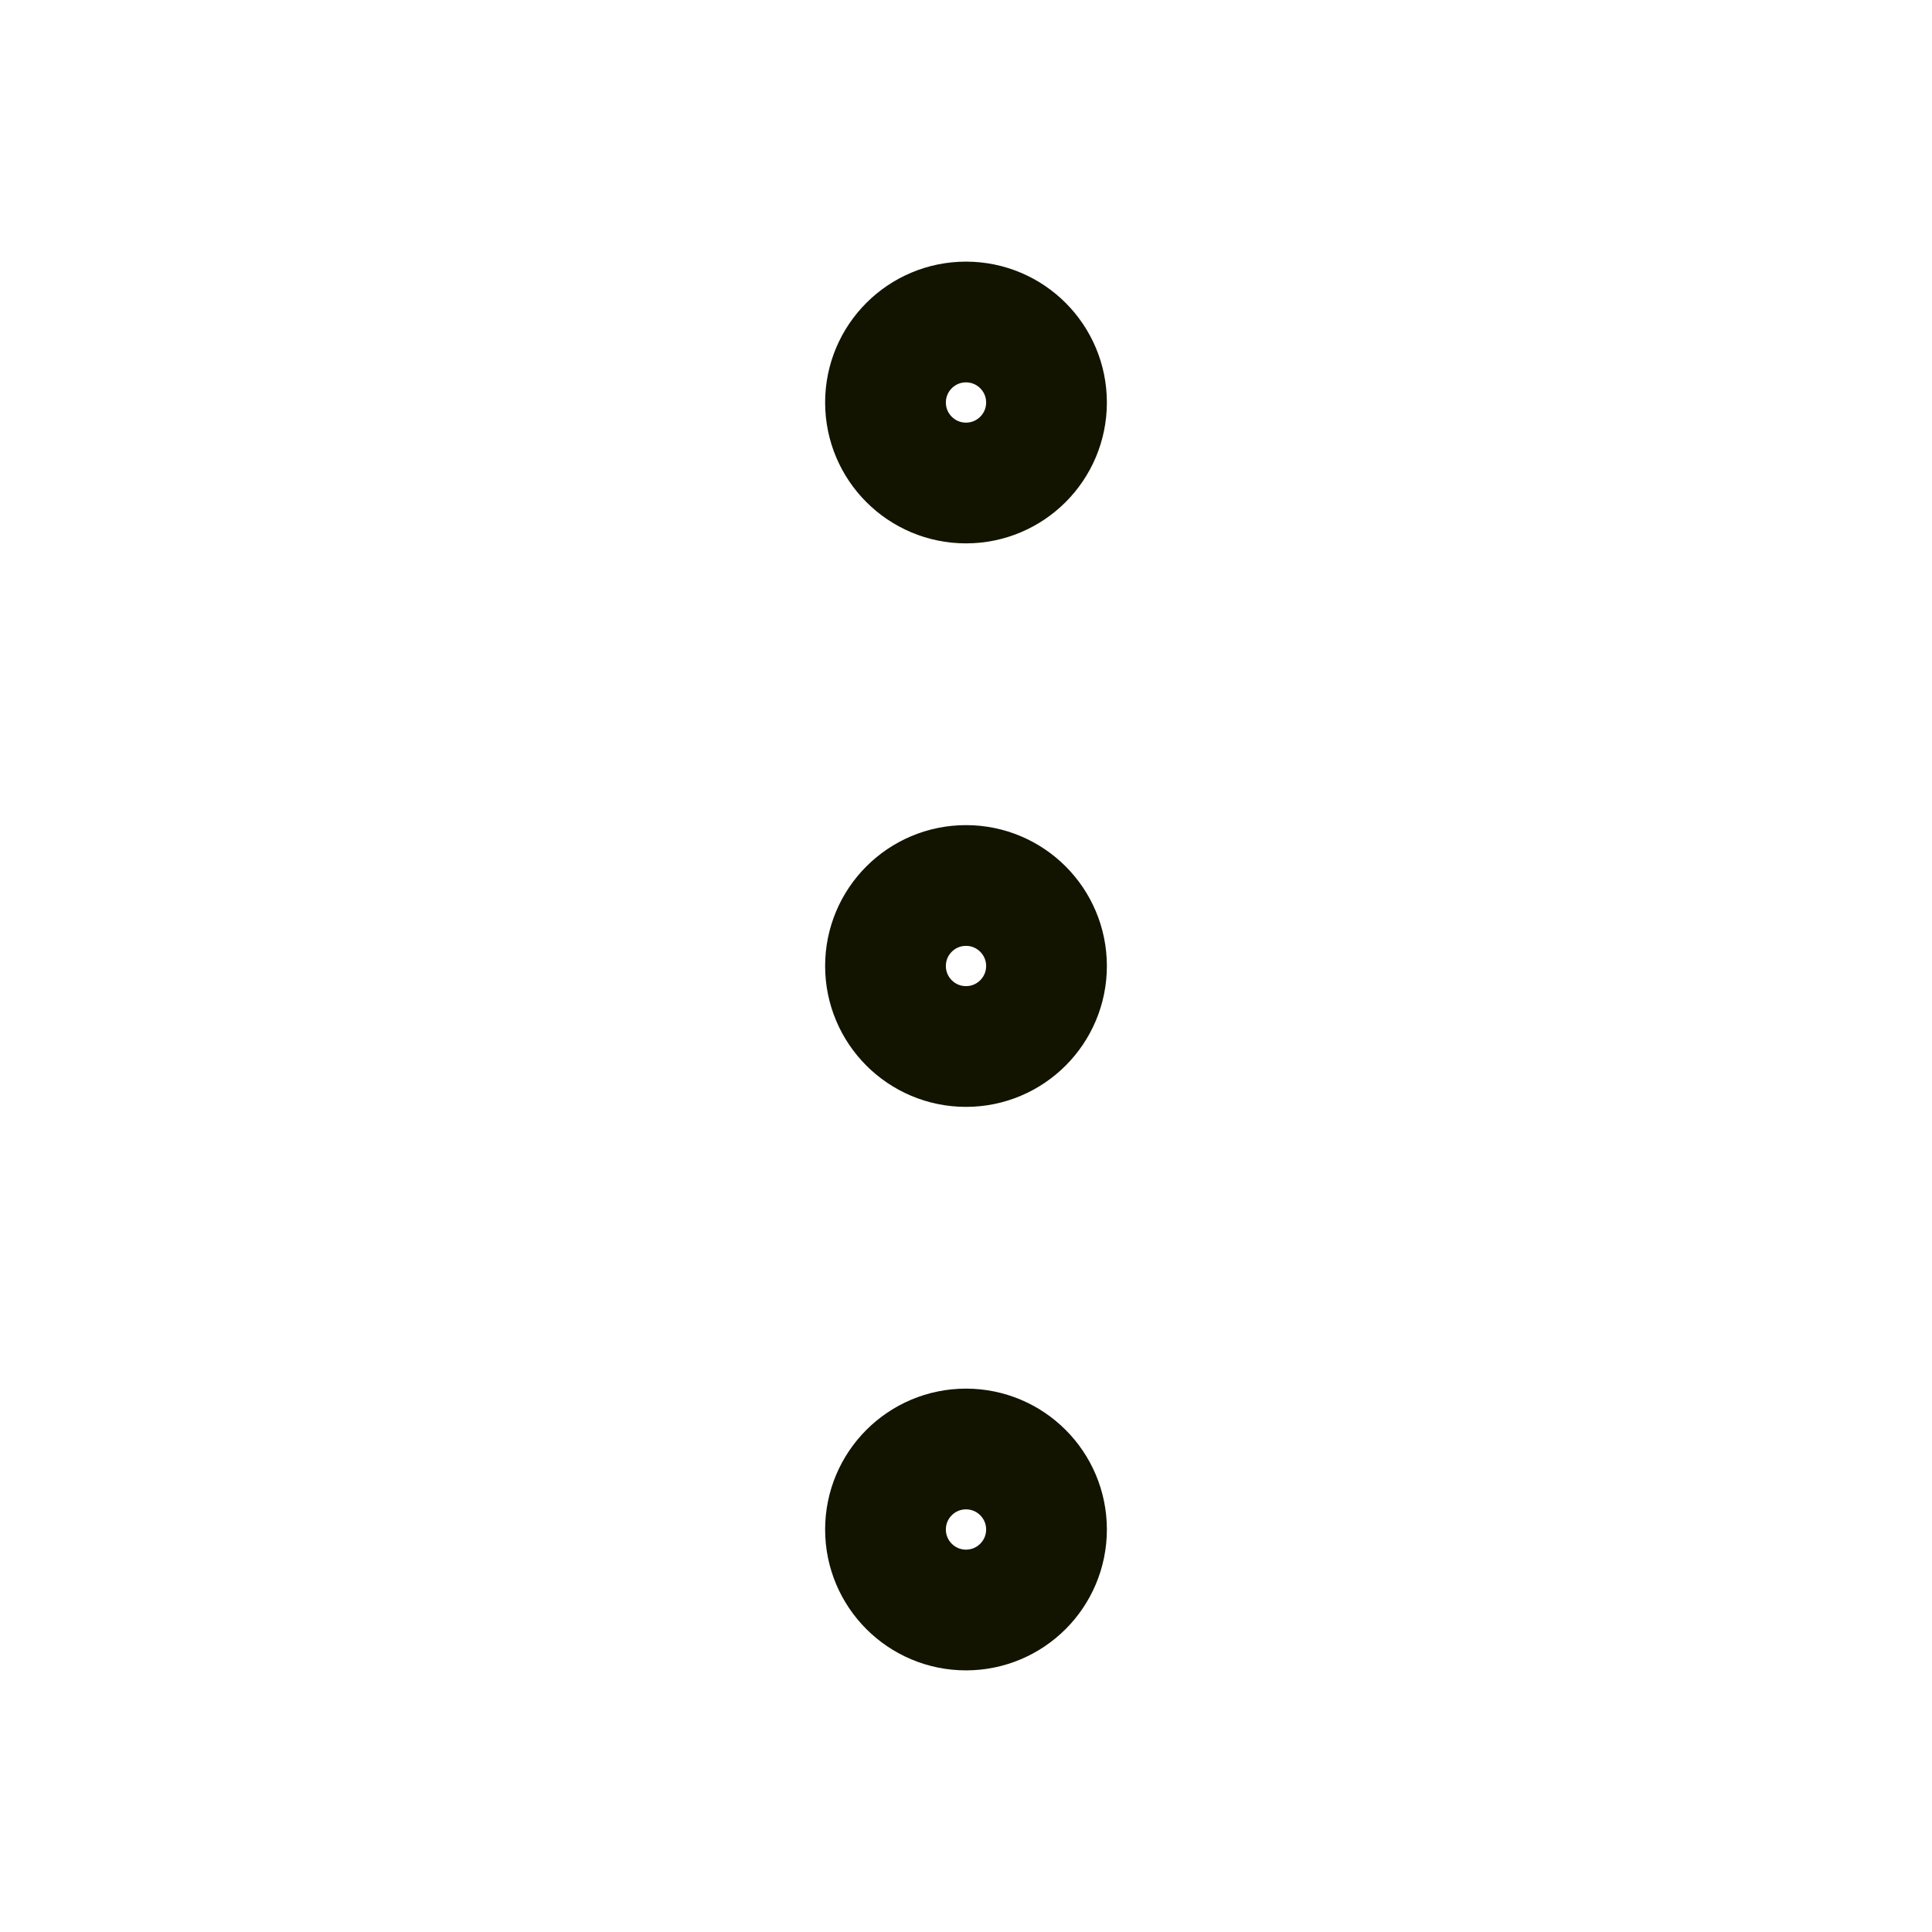
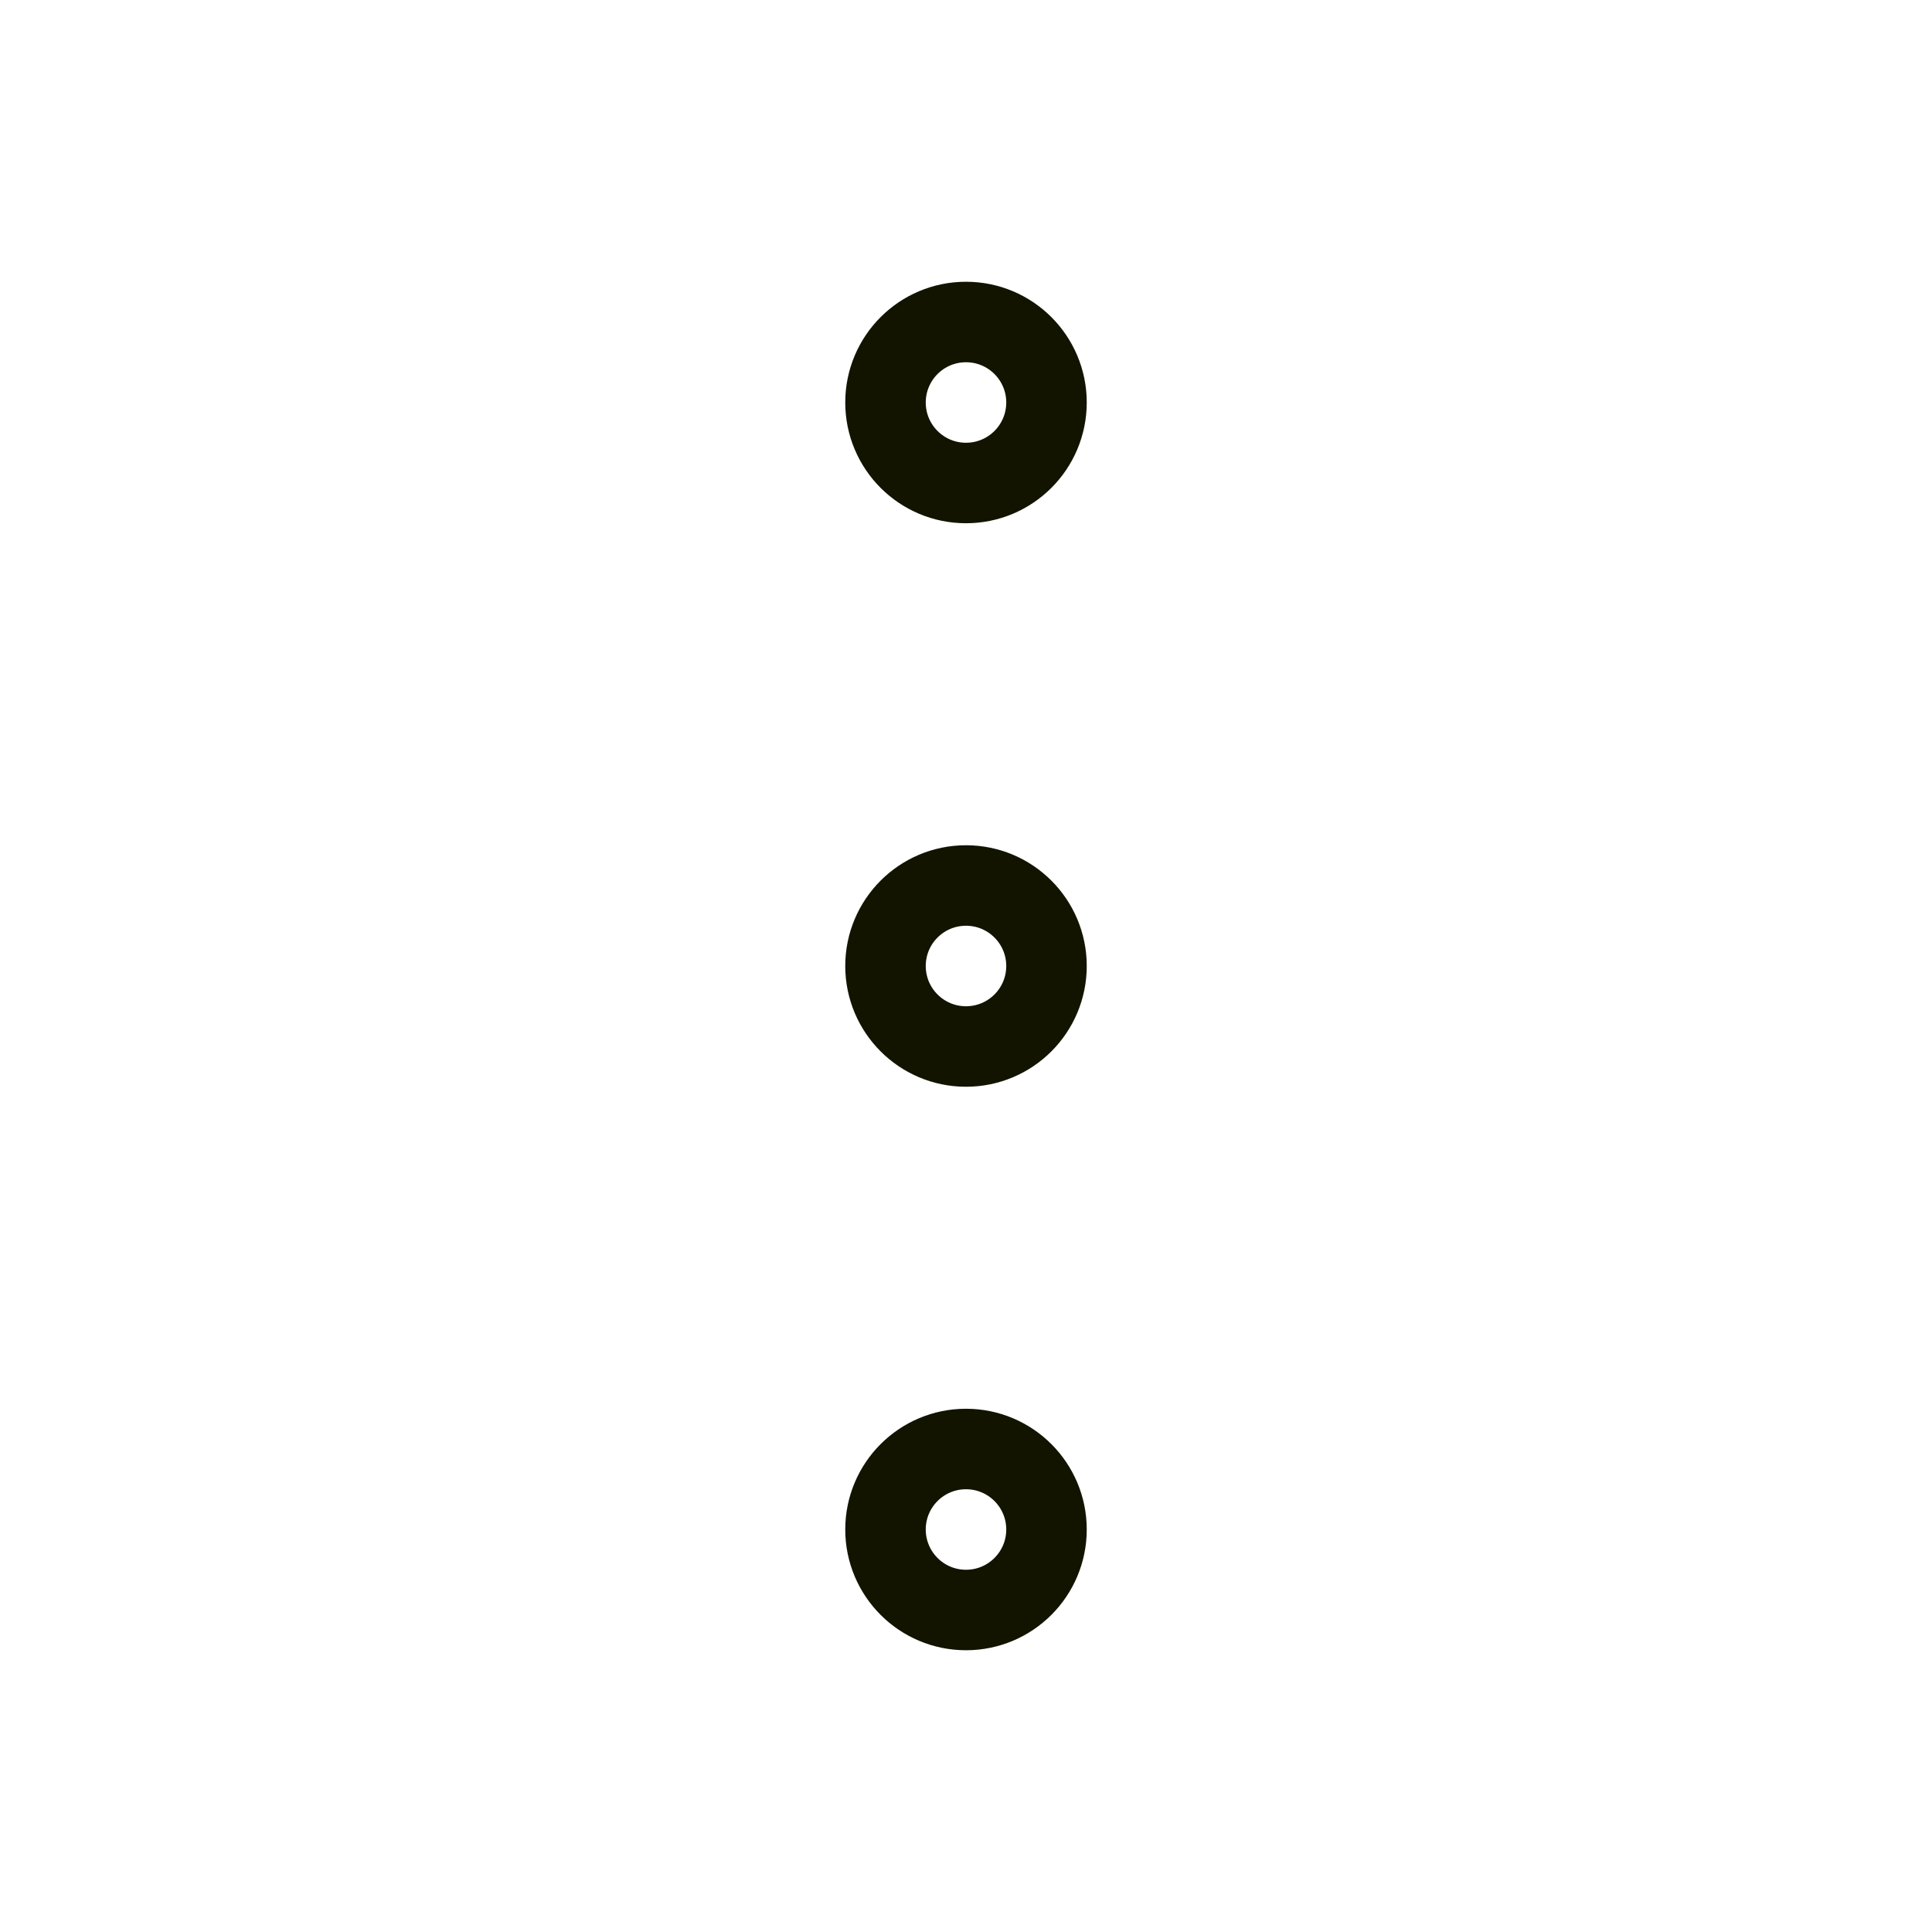
- <svg xmlns="http://www.w3.org/2000/svg" class="icon icon-tabler icon-tabler-dots-vertical" width="20" height="20" viewBox="0 0 24 24" stroke-width="1.5" stroke="#121400" fill="none" stroke-linecap="round" stroke-linejoin="round">
+ <svg xmlns="http://www.w3.org/2000/svg" class="icon icon-tabler icon-tabler-dots-vertical" width="20" height="20" viewBox="0 0 24 24" strokeWidth="1.5" stroke="#121400" fill="none" strokeLinecap="round" strokeLinejoin="round">
  <path stroke="none" d="M0 0h24v24H0z" fill="none" />
  <circle cx="12" cy="12" r="1" />
  <circle cx="12" cy="19" r="1" />
  <circle cx="12" cy="5" r="1" />
</svg>
